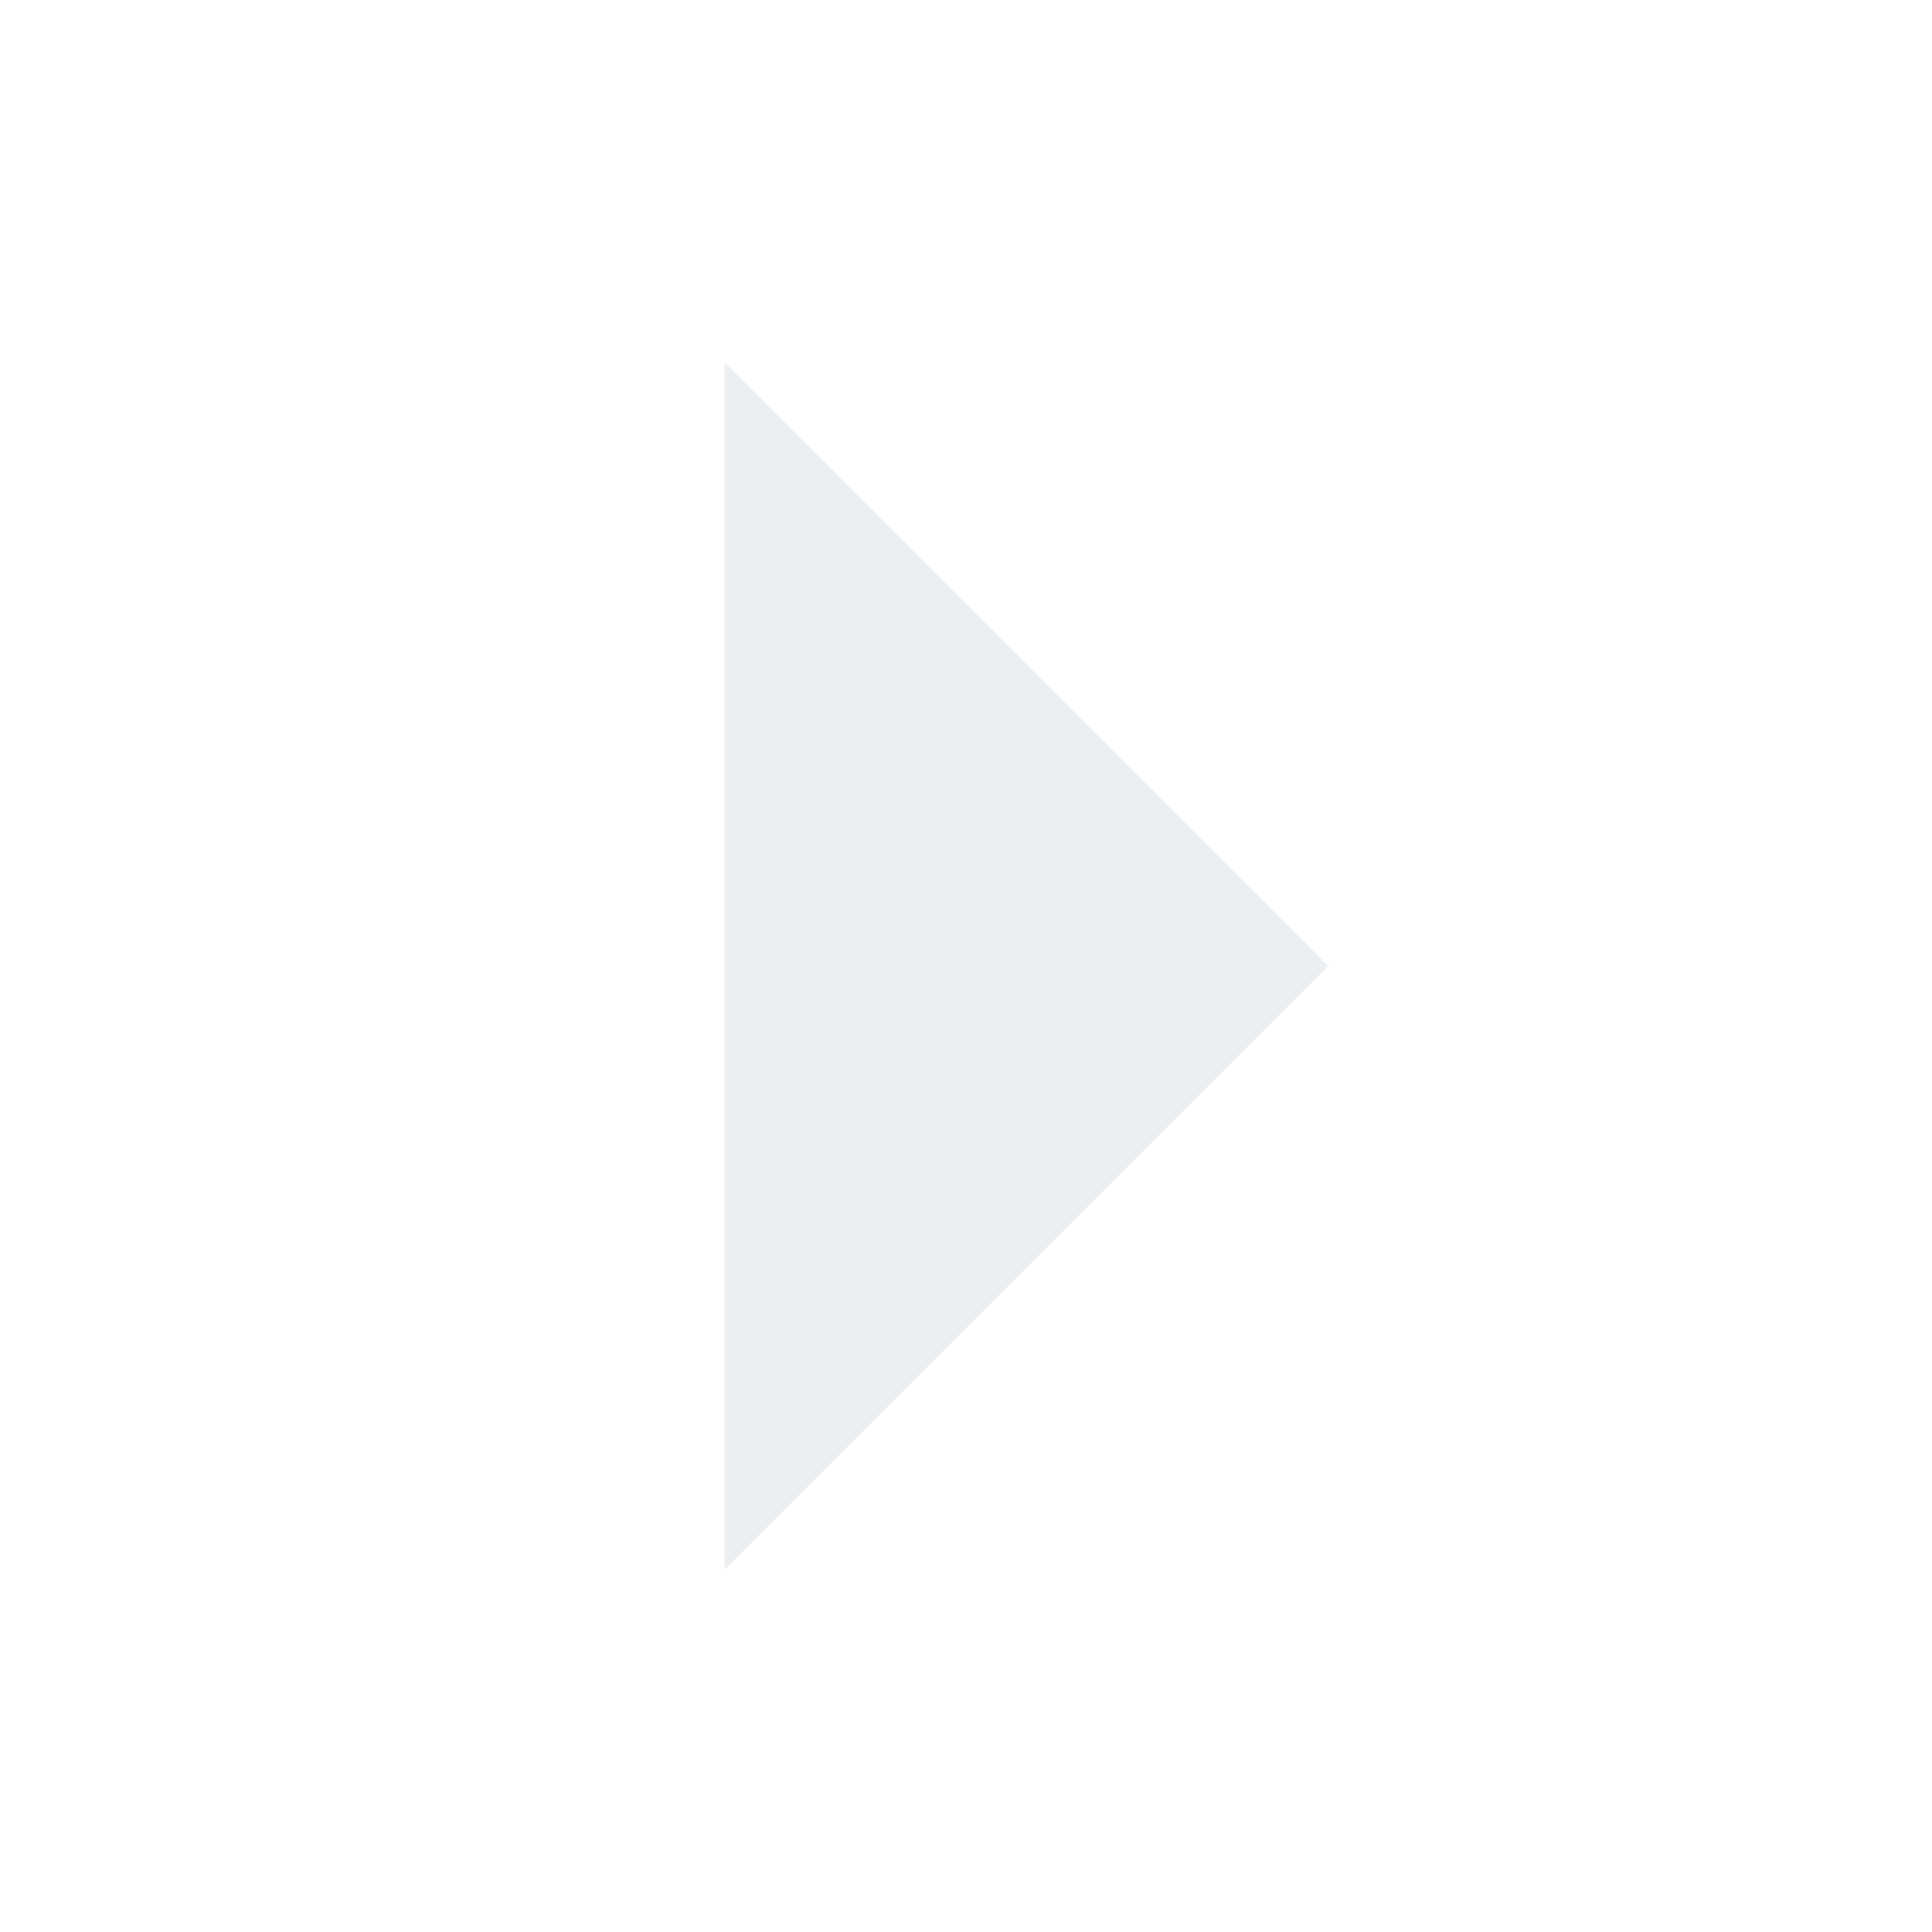
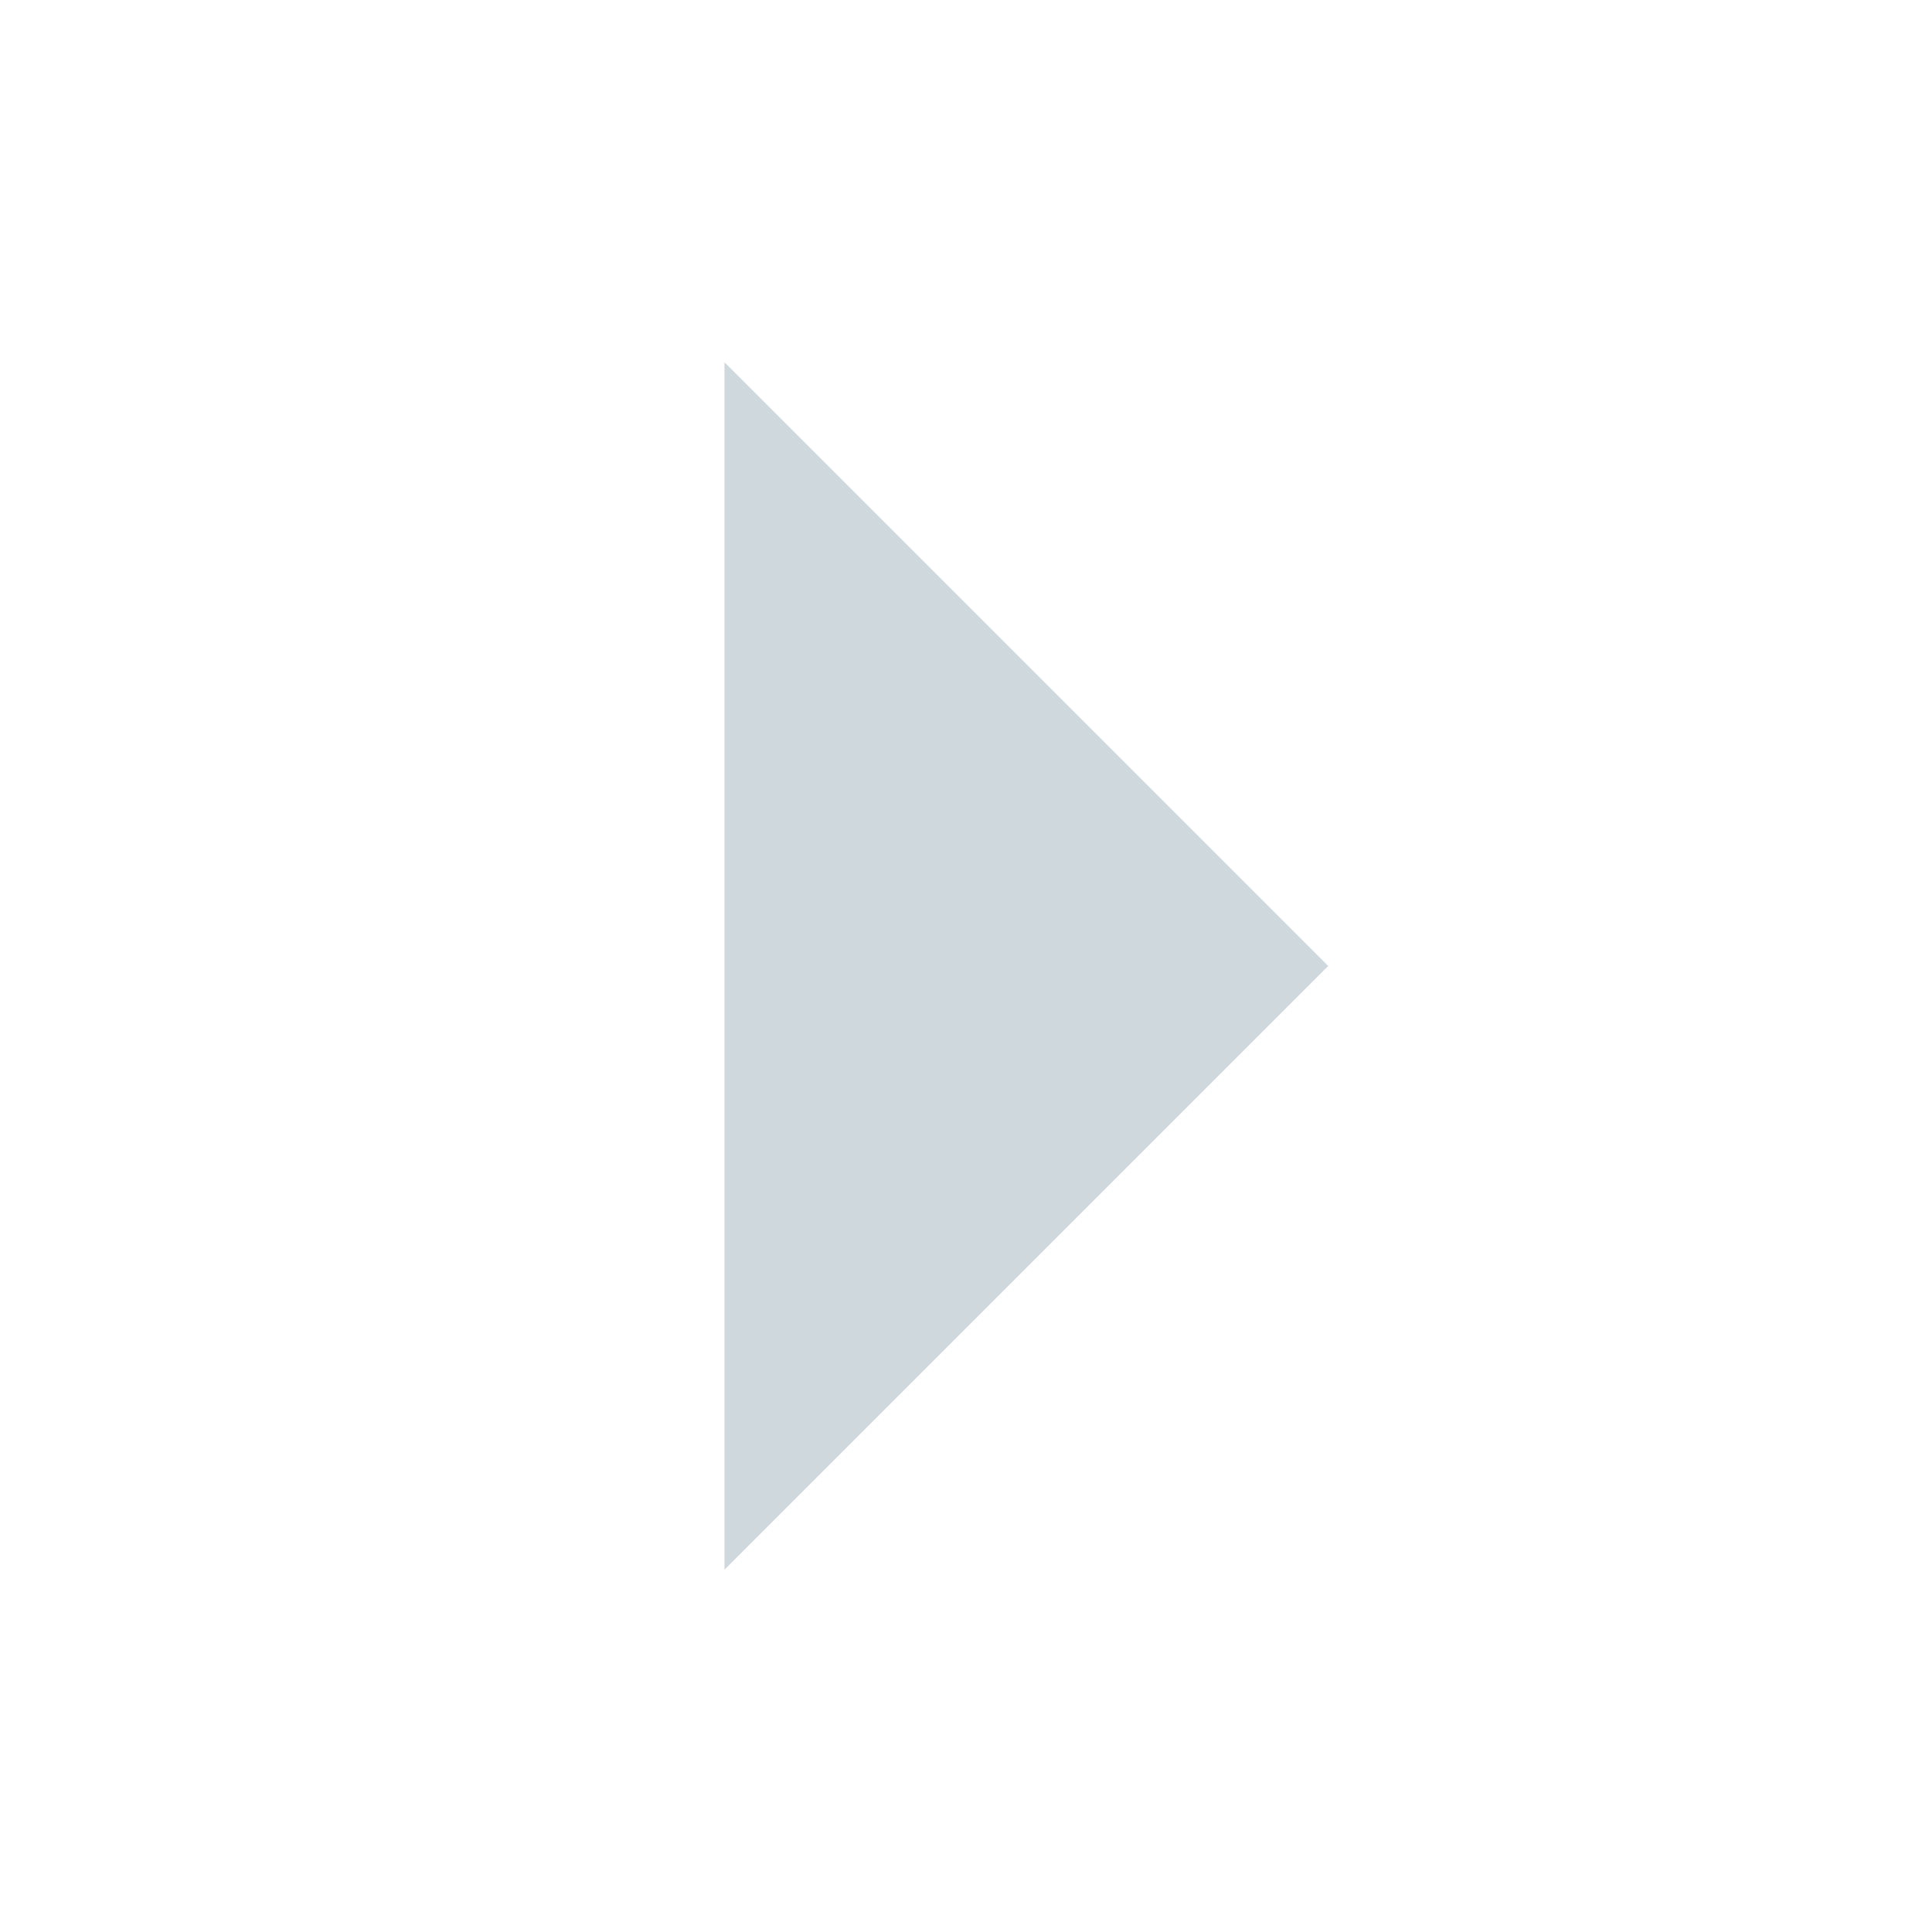
<svg xmlns="http://www.w3.org/2000/svg" height="16" id="svg7384" version="1.1" width="16">
  <defs id="defs7386" />
  <g id="layer9" style="display:inline" transform="translate(-301.0002,-807)" />
  <g id="layer10" style="display:inline" transform="translate(-301.0002,-807)" />
  <g id="layer11" transform="translate(-301.0002,-807)" />
  <g id="layer13" style="display:inline" transform="translate(-301.0002,-807)" />
  <g id="layer14" transform="translate(-301.0002,-807)" />
  <g id="layer15" style="display:inline" transform="translate(-301.0002,-807)" />
  <g id="g71291" style="display:inline" transform="translate(-301.0002,-807)" />
  <g id="g4953" style="display:inline" transform="translate(-301.0002,-807)" />
  <g id="layer12" style="display:inline" transform="translate(-301.0002,-807)">
-     <path d="m 307,820 5,-5 -5,-5 z" id="path6412" style="fill:#eceff1;fill-opacity:1;stroke:none" />
+     <path d="m 307,820 5,-5 -5,-5 z" id="path6412" style="fill:#cfd8dc;fill-opacity:1;stroke:none" />
  </g>
</svg>
